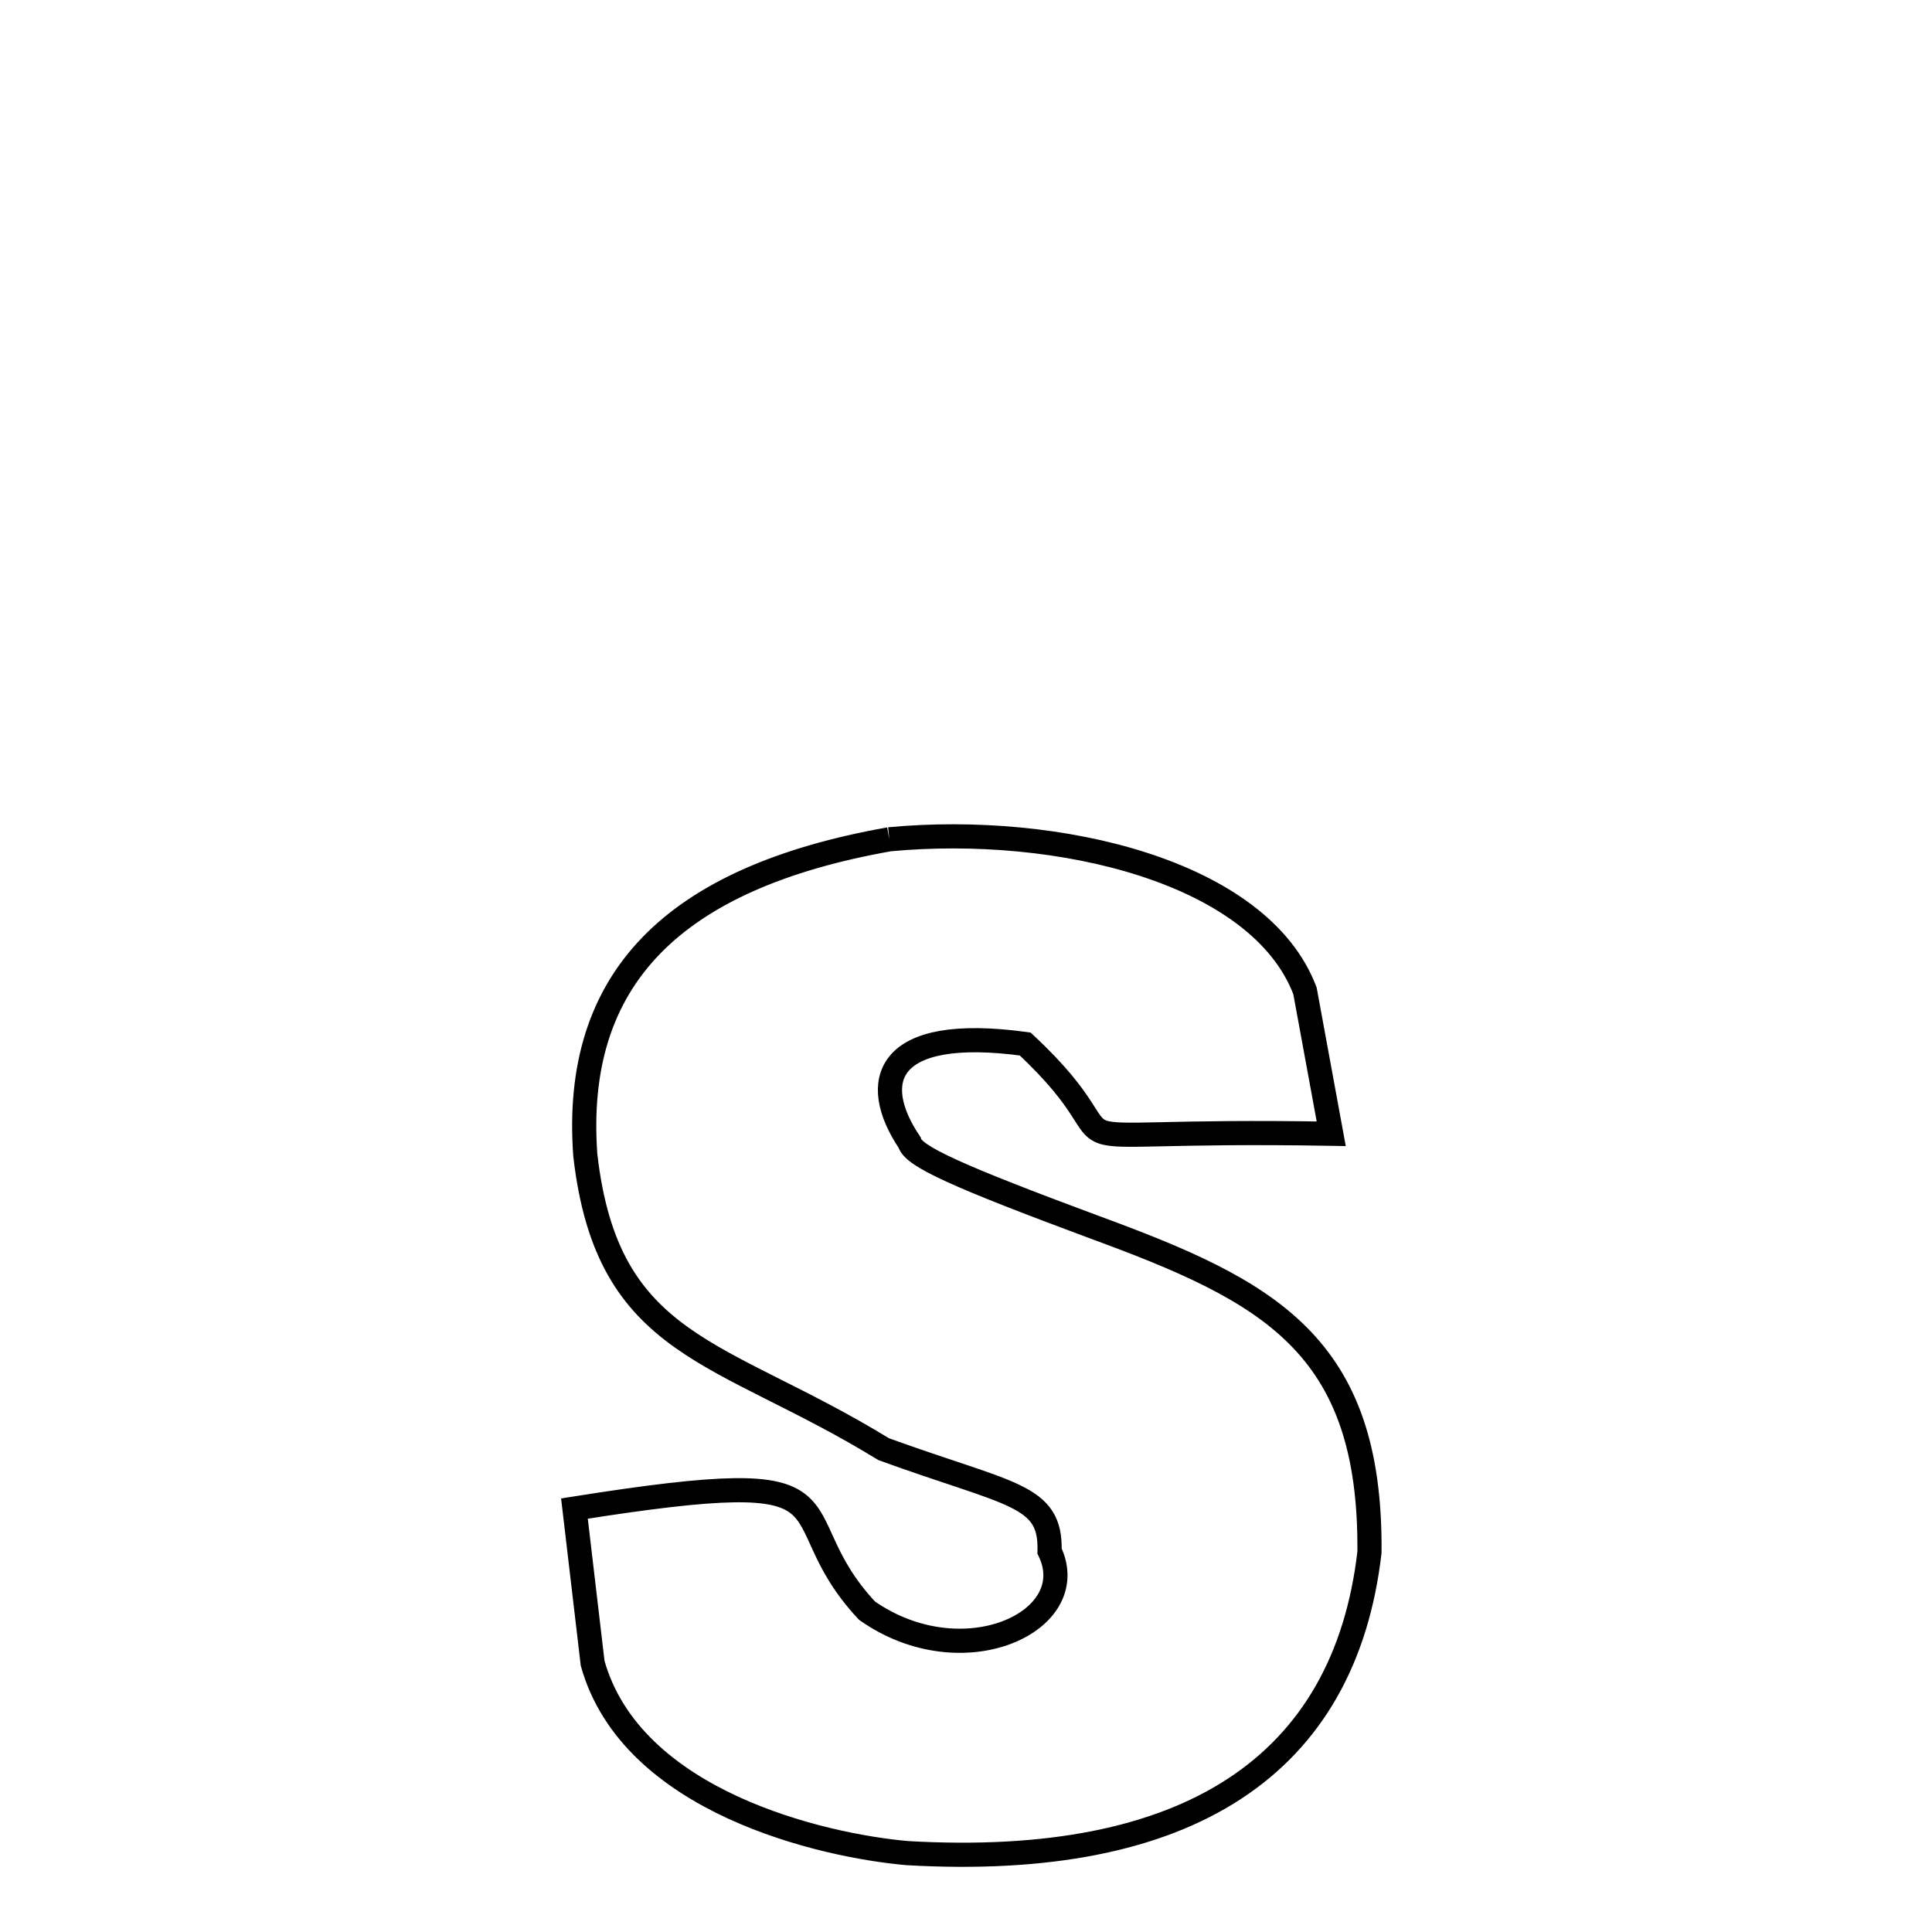
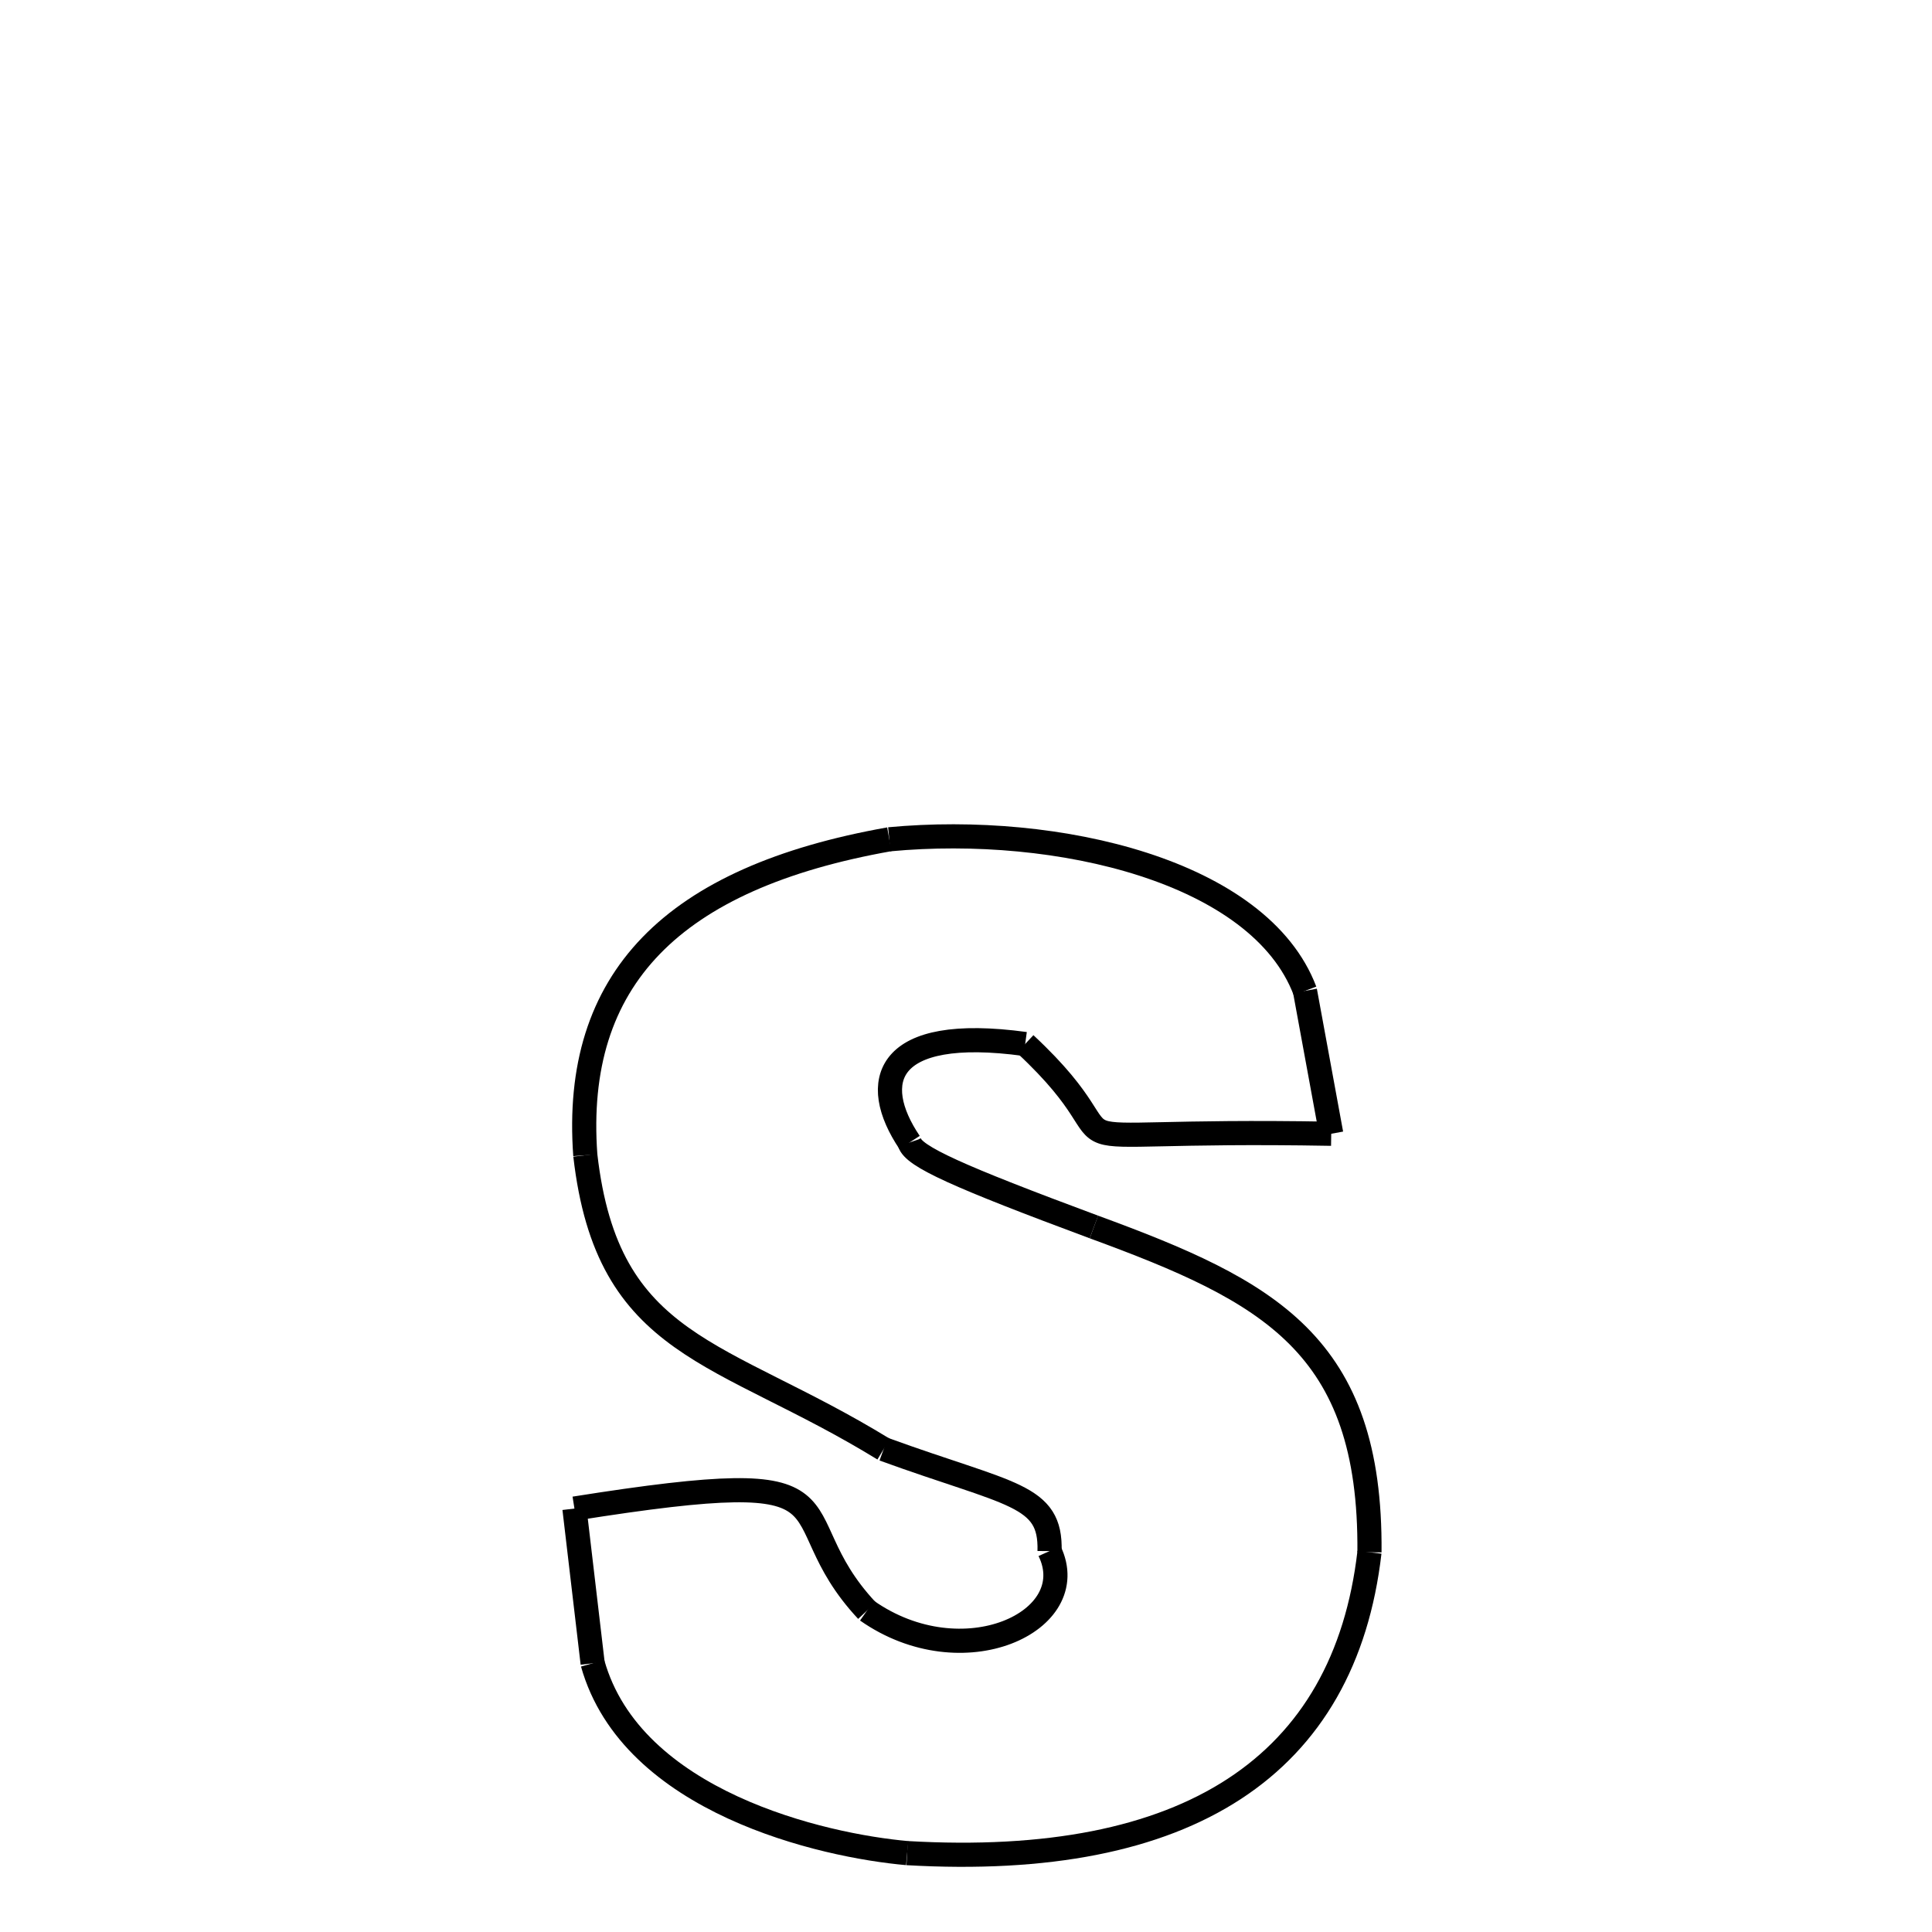
<svg xmlns="http://www.w3.org/2000/svg" width="50px" height="50px" viewBox="0 0 24 24">
  <style type="text/css">
- .path {
- 		stroke-dasharray: 100;
- 		animation: dash 30s linear infinite;
+ .pen {
+ 	stroke-dashoffset: 0;
+ 	animation-duration: 5s;
+ 	animation-iteration-count: 1000;
+ 	animation-timing-function: ease;
}
- @keyframes dash {
- 	to {
- 		stroke-dashoffset: 1000;
+ .path00 {
+ 		stroke-dasharray: 11;
+ 		animation-name: dash00 
+ }
+ @keyframes dash00 {
+ 	0% {
+ 		stroke-dashoffset: 11;
+ 	}
+ 	9% {
+ 		stroke-dashoffset: 0;
+ 	}
+ }
+ .path01 {
+ 		stroke-dasharray: 3;
+ 		animation-name: dash01 
+ }
+ @keyframes dash01 {
+ 	0%, 9% {
+ 		stroke-dashoffset: 3;
+ 	}
+ 	12% {
+ 		stroke-dashoffset: 0;
+ 	}
+ }
+ .path02 {
+ 		stroke-dasharray: 8;
+ 		animation-name: dash02 
+ }
+ @keyframes dash02 {
+ 	0%, 12% {
+ 		stroke-dashoffset: 8;
+ 	}
+ 	20% {
+ 		stroke-dashoffset: 0;
+ 	}
+ }
+ .path03 {
+ 		stroke-dasharray: 5;
+ 		animation-name: dash03 
+ }
+ @keyframes dash03 {
+ 	0%, 20% {
+ 		stroke-dashoffset: 5;
+ 	}
+ 	24% {
+ 		stroke-dashoffset: 0;
+ 	}
+ }
+ .path04 {
+ 		stroke-dasharray: 5;
+ 		animation-name: dash04 
+ }
+ @keyframes dash04 {
+ 	0%, 24% {
+ 		stroke-dashoffset: 5;
+ 	}
+ 	29% {
+ 		stroke-dashoffset: 0;
+ 	}
+ }
+ .path05 {
+ 		stroke-dasharray: 11;
+ 		animation-name: dash05 
+ }
+ @keyframes dash05 {
+ 	0%, 29% {
+ 		stroke-dashoffset: 11;
+ 	}
+ 	38% {
+ 		stroke-dashoffset: 0;
+ 	}
+ }
+ .path06 {
+ 		stroke-dasharray: 15;
+ 		animation-name: dash06 
+ }
+ @keyframes dash06 {
+ 	0%, 38% {
+ 		stroke-dashoffset: 15;
+ 	}
+ 	51% {
+ 		stroke-dashoffset: 0;
+ 	}
+ }
+ .path07 {
+ 		stroke-dasharray: 9;
+ 		animation-name: dash07 
+ }
+ @keyframes dash07 {
+ 	0%, 51% {
+ 		stroke-dashoffset: 9;
+ 	}
+ 	59% {
+ 		stroke-dashoffset: 0;
+ 	}
+ }
+ .path08 {
+ 		stroke-dasharray: 3;
+ 		animation-name: dash08 
+ }
+ @keyframes dash08 {
+ 	0%, 59% {
+ 		stroke-dashoffset: 3;
+ 	}
+ 	63% {
+ 		stroke-dashoffset: 0;
+ 	}
+ }
+ .path09 {
+ 		stroke-dasharray: 8;
+ 		animation-name: dash09 
+ }
+ @keyframes dash09 {
+ 	0%, 63% {
+ 		stroke-dashoffset: 8;
+ 	}
+ 	70% {
+ 		stroke-dashoffset: 0;
+ 	}
+ }
+ .path10 {
+ 		stroke-dasharray: 6;
+ 		animation-name: dash10 
+ }
+ @keyframes dash10 {
+ 	0%, 70% {
+ 		stroke-dashoffset: 6;
+ 	}
+ 	75% {
+ 		stroke-dashoffset: 0;
+ 	}
+ }
+ .path11 {
+ 		stroke-dasharray: 5;
+ 		animation-name: dash11 
+ }
+ @keyframes dash11 {
+ 	0%, 75% {
+ 		stroke-dashoffset: 5;
+ 	}
+ 	80% {
+ 		stroke-dashoffset: 0;
+ 	}
+ }
+ .path12 {
+ 		stroke-dasharray: 11;
+ 		animation-name: dash12 
+ }
+ @keyframes dash12 {
+ 	0%, 80% {
+ 		stroke-dashoffset: 11;
+ 	}
+ 	89% {
+ 		stroke-dashoffset: 0;
+ 	}
+ }
+ .path13 {
+ 		stroke-dasharray: 12;
+ 		animation-name: dash13 
+ }
+ @keyframes dash13 {
+ 	0%, 89% {
+ 		stroke-dashoffset: 12;
+ 	}
+ 	100% {
+ 		stroke-dashoffset: 0;
	}
}
</style>
-   <path class="path" d="M 11.047 10.426 C 13.144 10.229 15.649 10.825 16.211 12.309 L 16.537 14.084 C 12.418 14.011 14.347 14.47 12.735 12.969 C 10.981 12.729 10.795 13.444 11.299 14.192 C 11.342 14.364 11.9 14.614 13.589 15.242 C 15.759 16.038 17.035 16.696 17.012 19.283 C 16.704 21.938 14.756 23.221 11.269 23.02 C 10.224 22.928 7.846 22.389 7.362 20.662 L 7.136 18.74 C 10.874 18.147 9.604 18.76 10.77 20.008 C 11.959 20.842 13.461 20.143 13.038 19.268 C 13.058 18.56 12.561 18.578 10.977 18.002 C 8.95 16.757 7.548 16.766 7.271 14.351 C 7.111 12.163 8.352 10.905 11.047 10.426 " fill="none" stroke="black" stroke-width="0.3">
- </path>
+   <path class="pen path00" d="M 11.047 10.426 C 13.144 10.229 15.649 10.825 16.211 12.309 " fill="none" stroke="black" stroke-width="0.3" />
+   <path class="pen path01" d="M 16.211 12.309 L 16.537 14.084 " fill="none" stroke="black" stroke-width="0.3" />
+   <path class="pen path02" d="M 16.537 14.084 C 12.418 14.011 14.347 14.47 12.735 12.969 " fill="none" stroke="black" stroke-width="0.3" />
+   <path class="pen path03" d="M 12.735 12.969 C 10.981 12.729 10.795 13.444 11.299 14.192 " fill="none" stroke="black" stroke-width="0.3" />
+   <path class="pen path04" d="M 11.299 14.192 C 11.342 14.364 11.9 14.614 13.589 15.242 " fill="none" stroke="black" stroke-width="0.3" />
+   <path class="pen path05" d="M 13.589 15.242 C 15.759 16.038 17.035 16.696 17.012 19.283 " fill="none" stroke="black" stroke-width="0.3" />
+   <path class="pen path06" d="M 17.012 19.283 C 16.704 21.938 14.756 23.221 11.269 23.02 " fill="none" stroke="black" stroke-width="0.3" />
+   <path class="pen path07" d="M 11.269 23.02 C 10.224 22.928 7.846 22.389 7.362 20.662 " fill="none" stroke="black" stroke-width="0.3" />
+   <path class="pen path08" d="M 7.362 20.662 L 7.136 18.74 " fill="none" stroke="black" stroke-width="0.3" />
+   <path class="pen path09" d="M 7.136 18.74 C 10.874 18.147 9.604 18.76 10.77 20.008 " fill="none" stroke="black" stroke-width="0.3" />
+   <path class="pen path10" d="M 10.77 20.008 C 11.959 20.842 13.461 20.143 13.038 19.268 " fill="none" stroke="black" stroke-width="0.3" />
+   <path class="pen path11" d="M 13.038 19.268 C 13.058 18.56 12.561 18.578 10.977 18.002 " fill="none" stroke="black" stroke-width="0.3" />
+   <path class="pen path12" d="M 10.977 18.002 C 8.95 16.757 7.548 16.766 7.271 14.351 " fill="none" stroke="black" stroke-width="0.3" />
+   <path class="pen path13" d="M 7.271 14.351 C 7.111 12.163 8.352 10.905 11.047 10.426 " fill="none" stroke="black" stroke-width="0.3" />
</svg>
